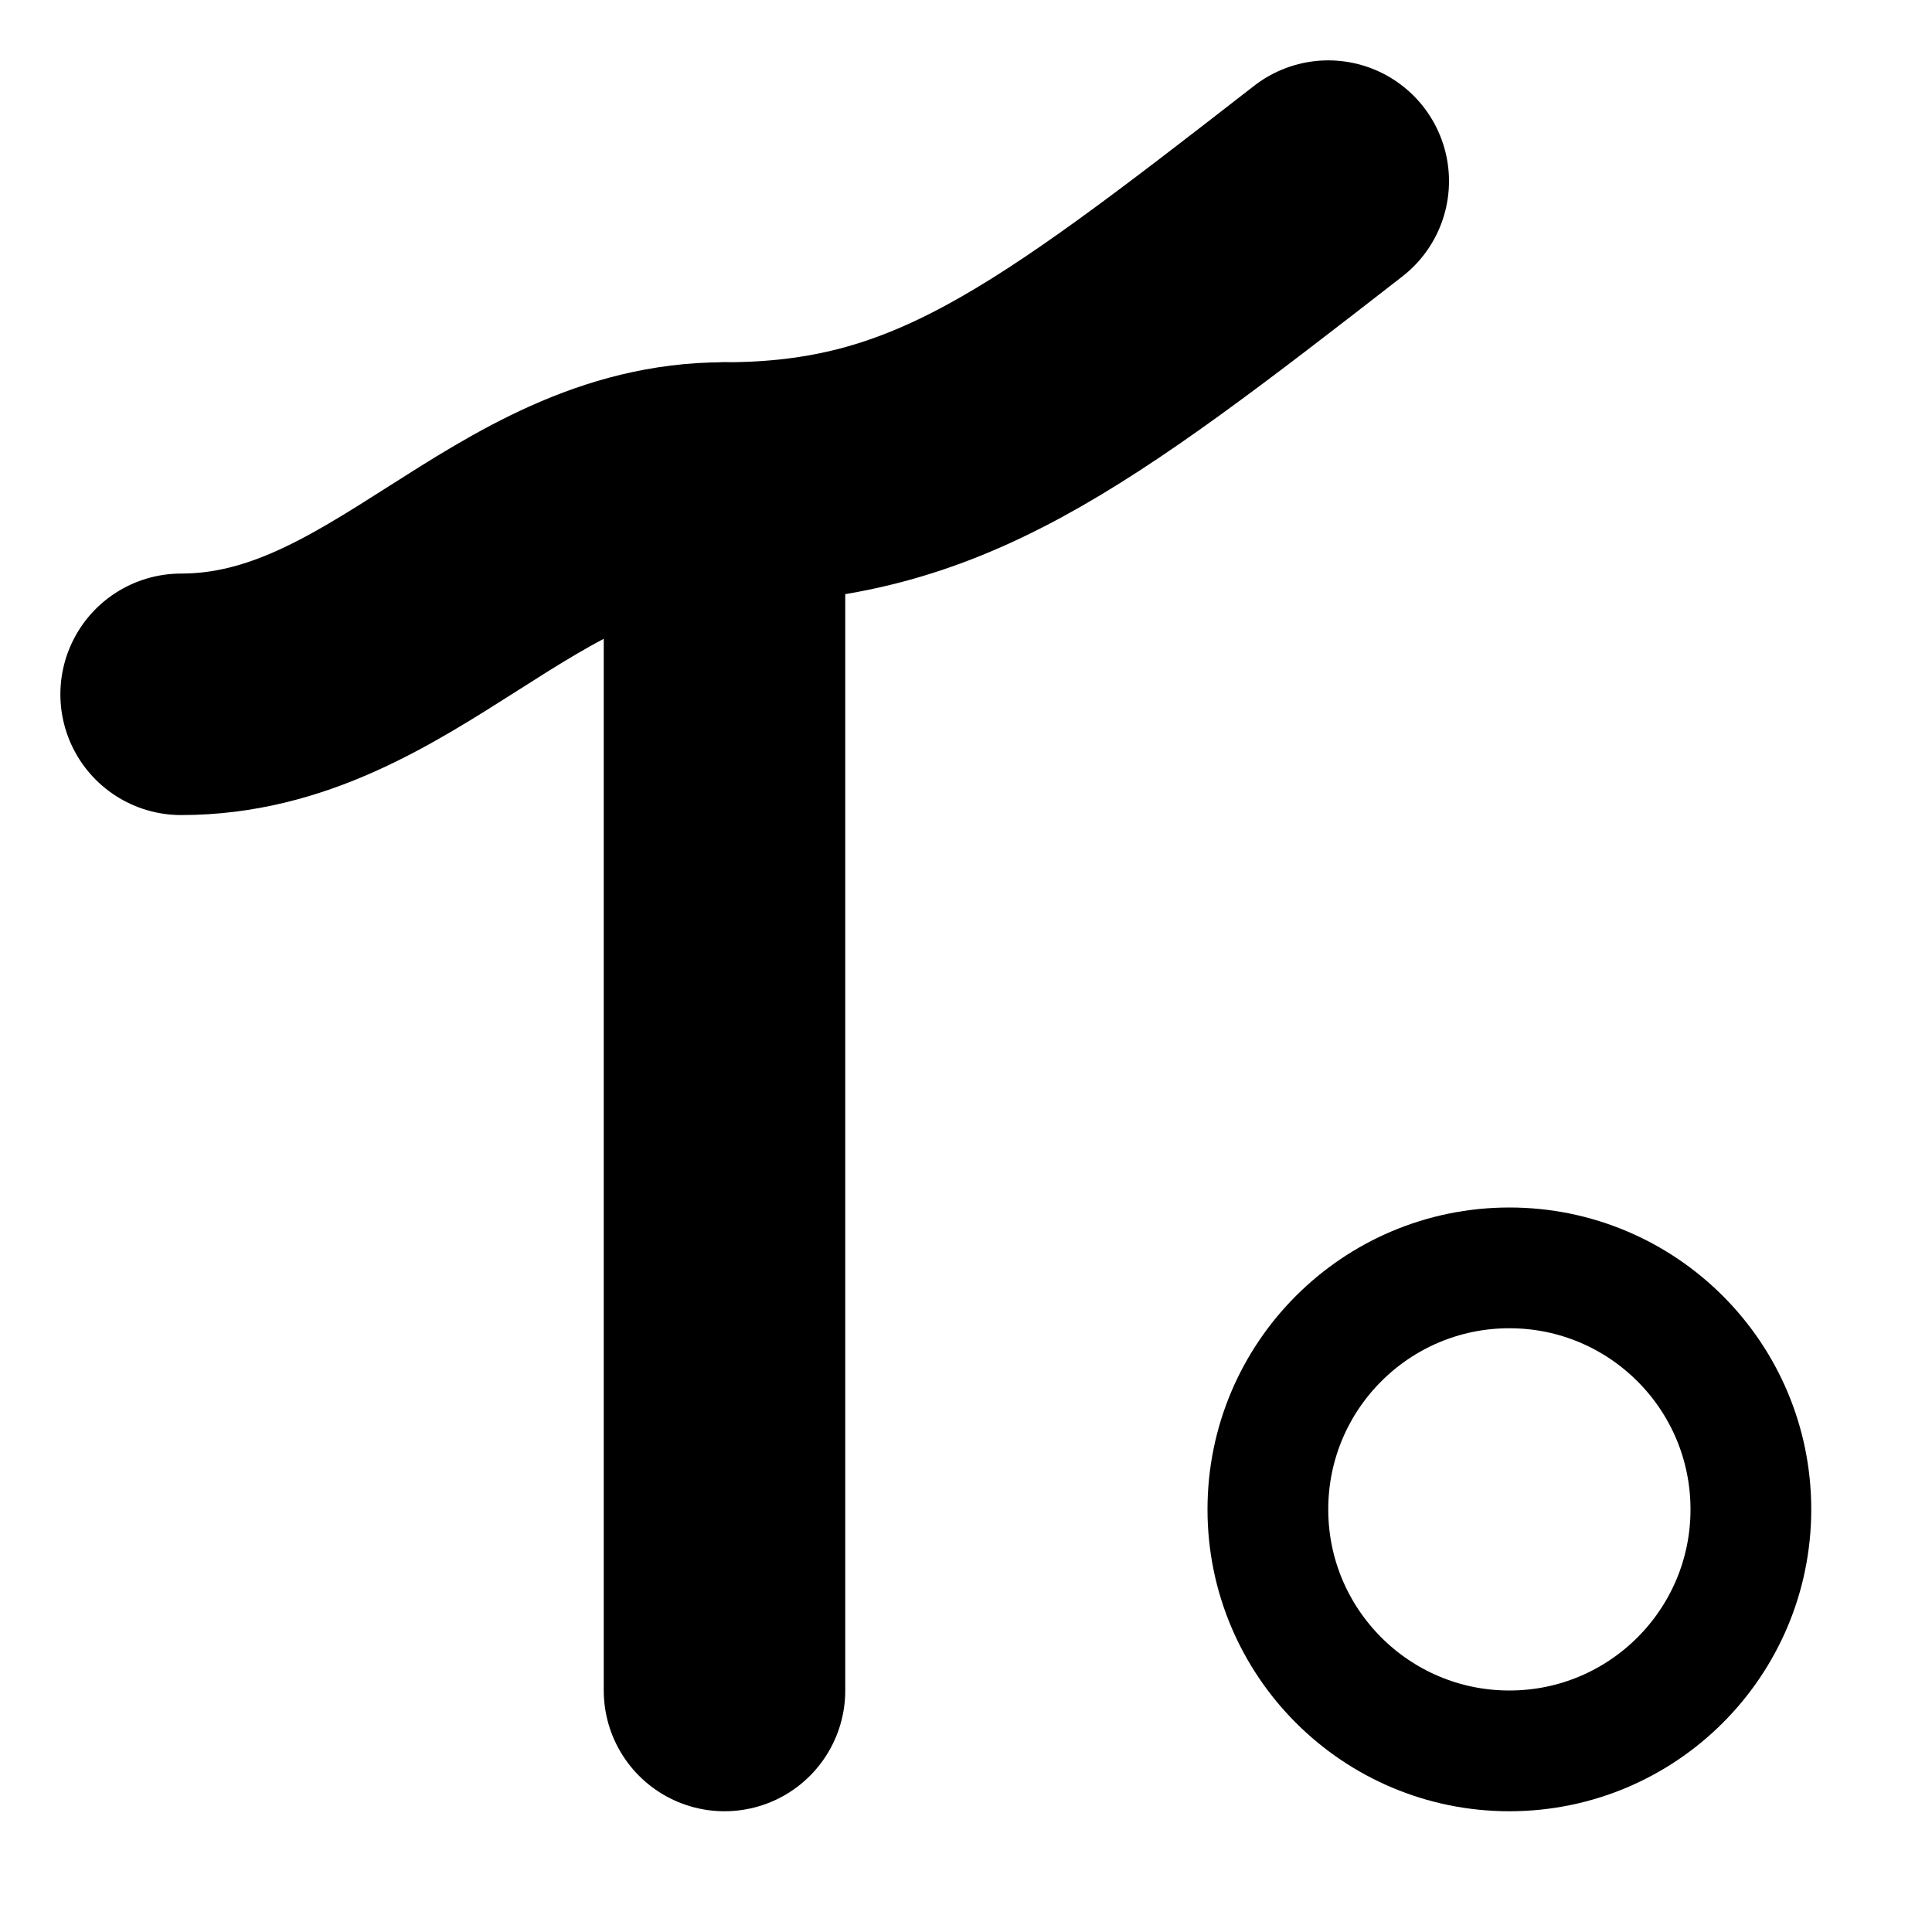
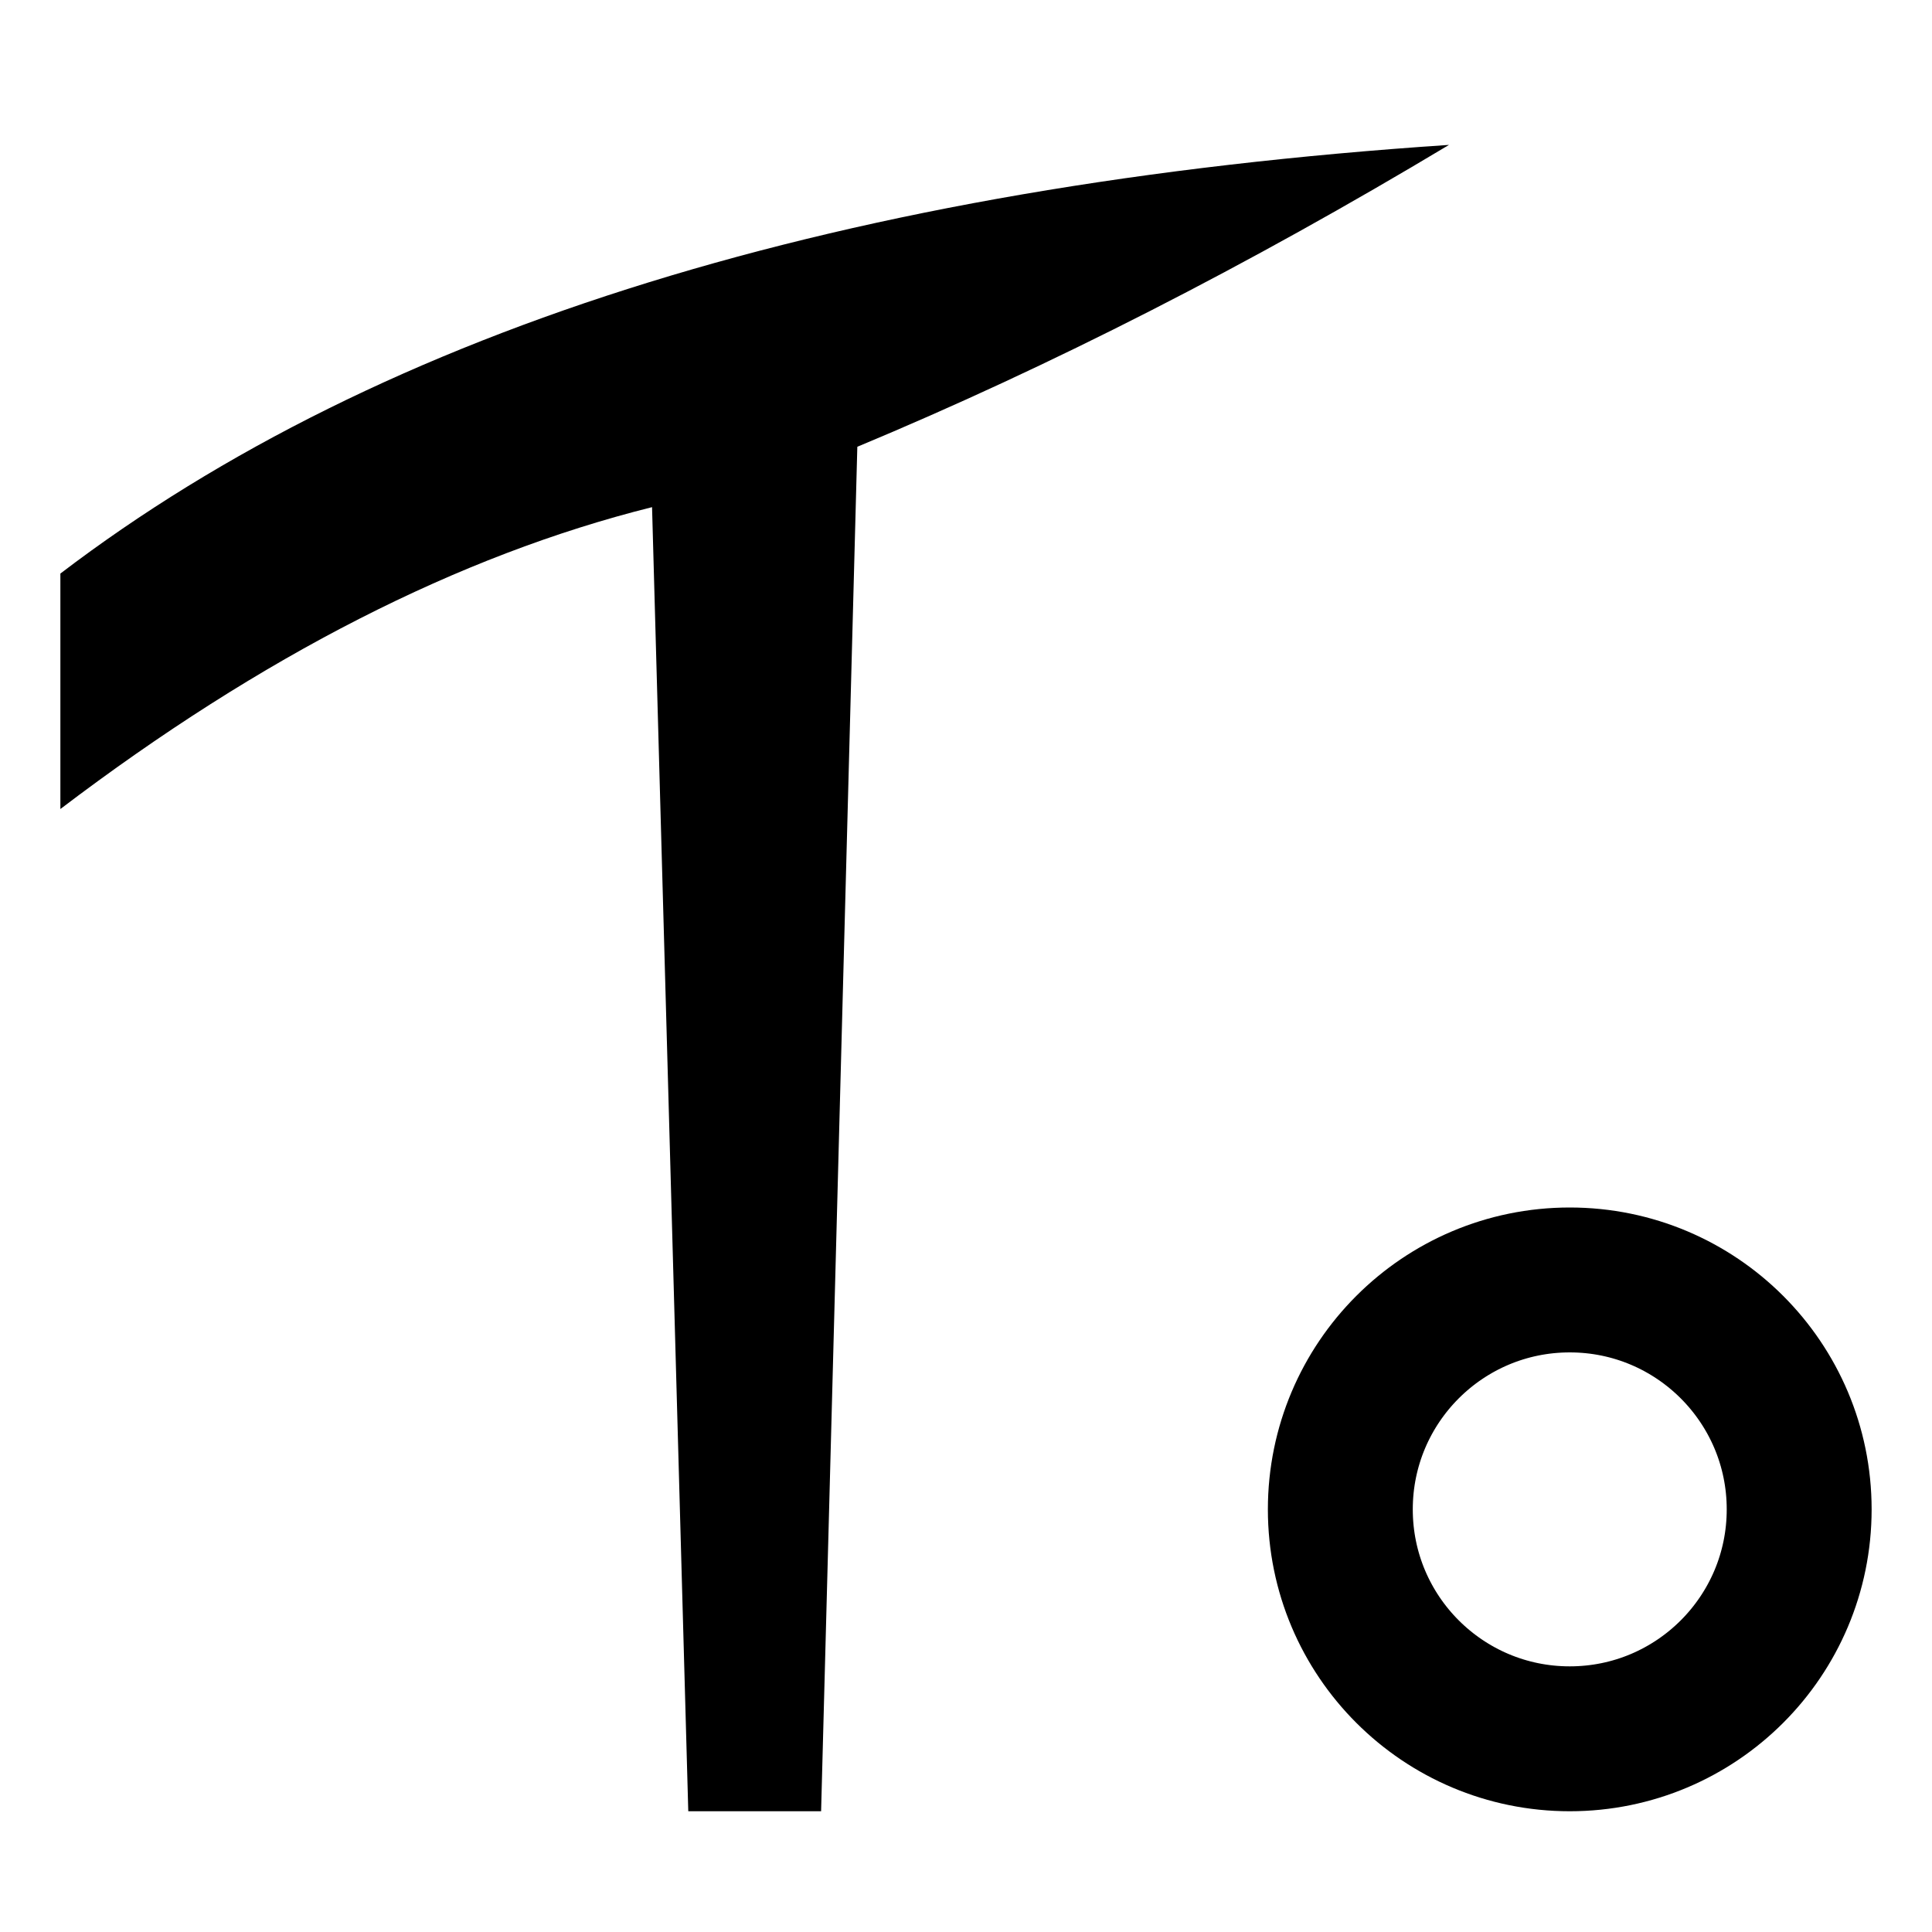
- <svg xmlns="http://www.w3.org/2000/svg" viewBox="0 0 32 32" width="32" height="32" fill="none">
-   <g stroke="#000000" stroke-width="4" stroke-linecap="round" stroke-linejoin="round">
-     <path d="M3 11.5C6.5 11.5 8.5 8 12 8S17.5 6.5 22 3" />
-     <path d="M12 8V28" />
-   </g>
-   <circle cx="25" cy="25" r="4" stroke="#000000" stroke-width="2" />
+ <svg xmlns="http://www.w3.org/2000/svg" viewBox="0 0 32 32" width="32" height="32">
+   <path fill="#000000" d="M1 9.5Q9 3.4 24 2.4Q19 5.4 14.2 7.4L13.6 30L11.4 30L10.8 8.4Q6 9.6 1 13.4Z" />
+   <circle cx="26" cy="25" r="3.8" fill="none" stroke="#000000" stroke-width="2.4" />
</svg>
